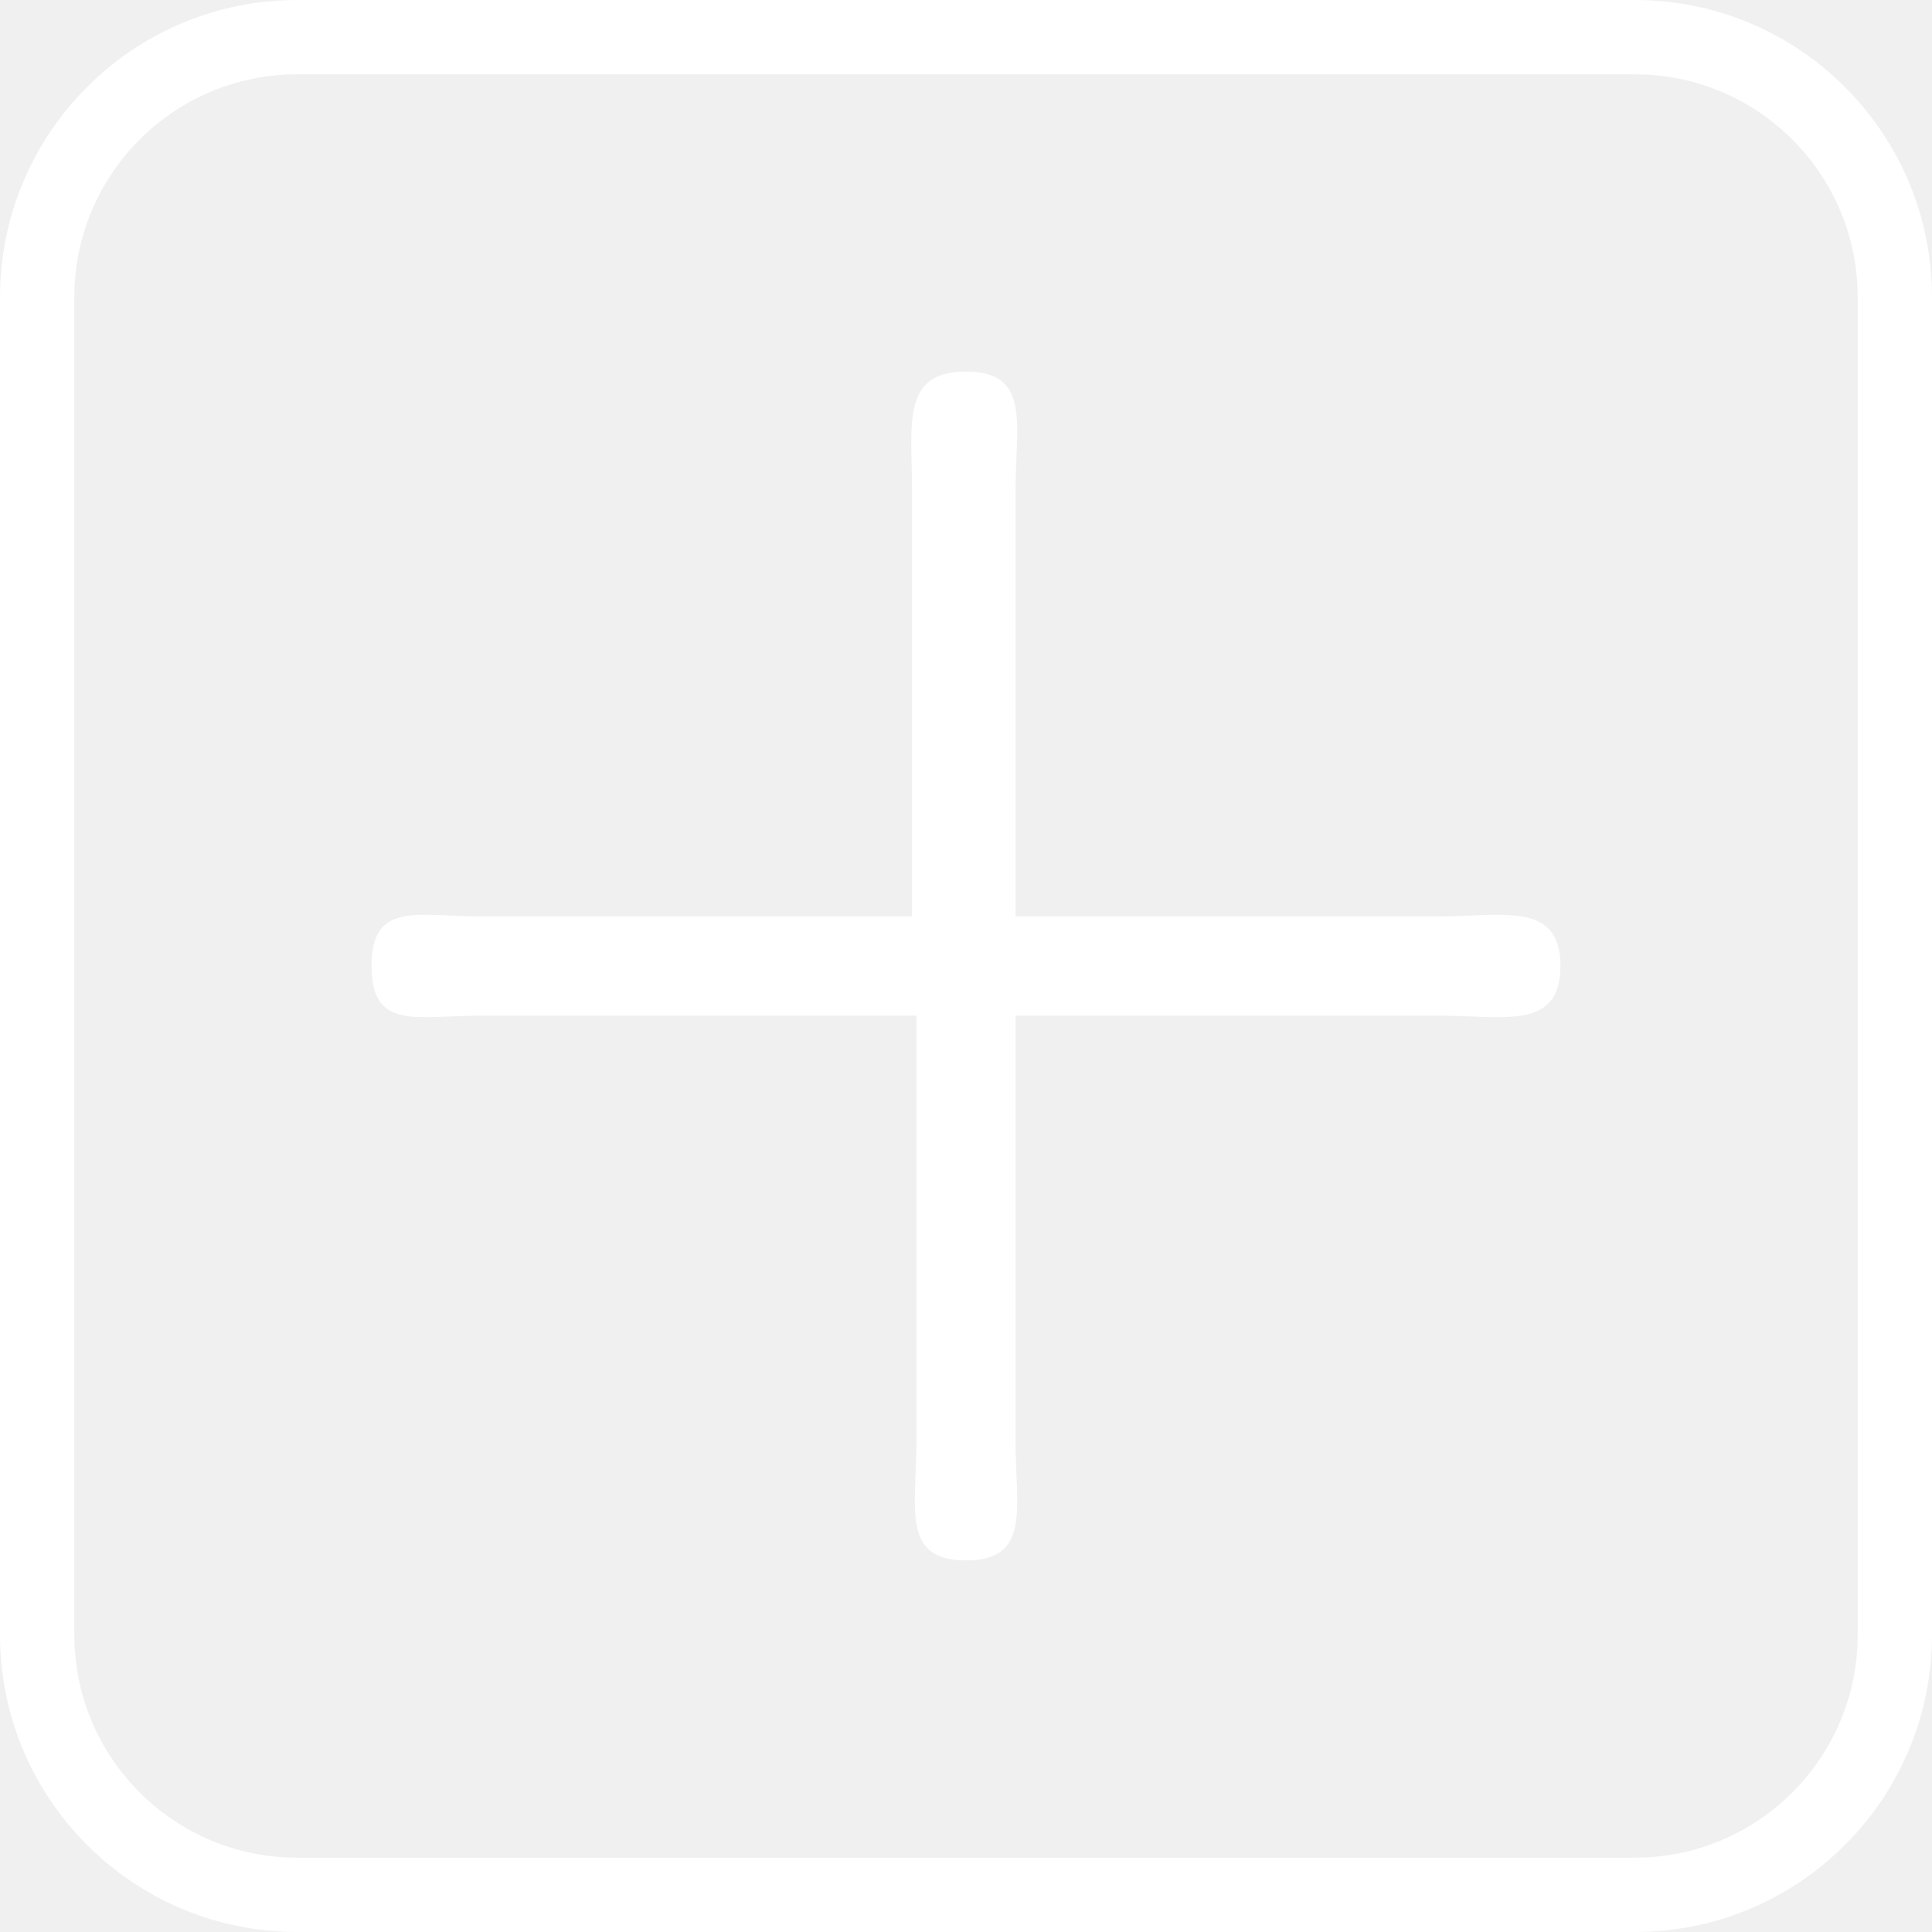
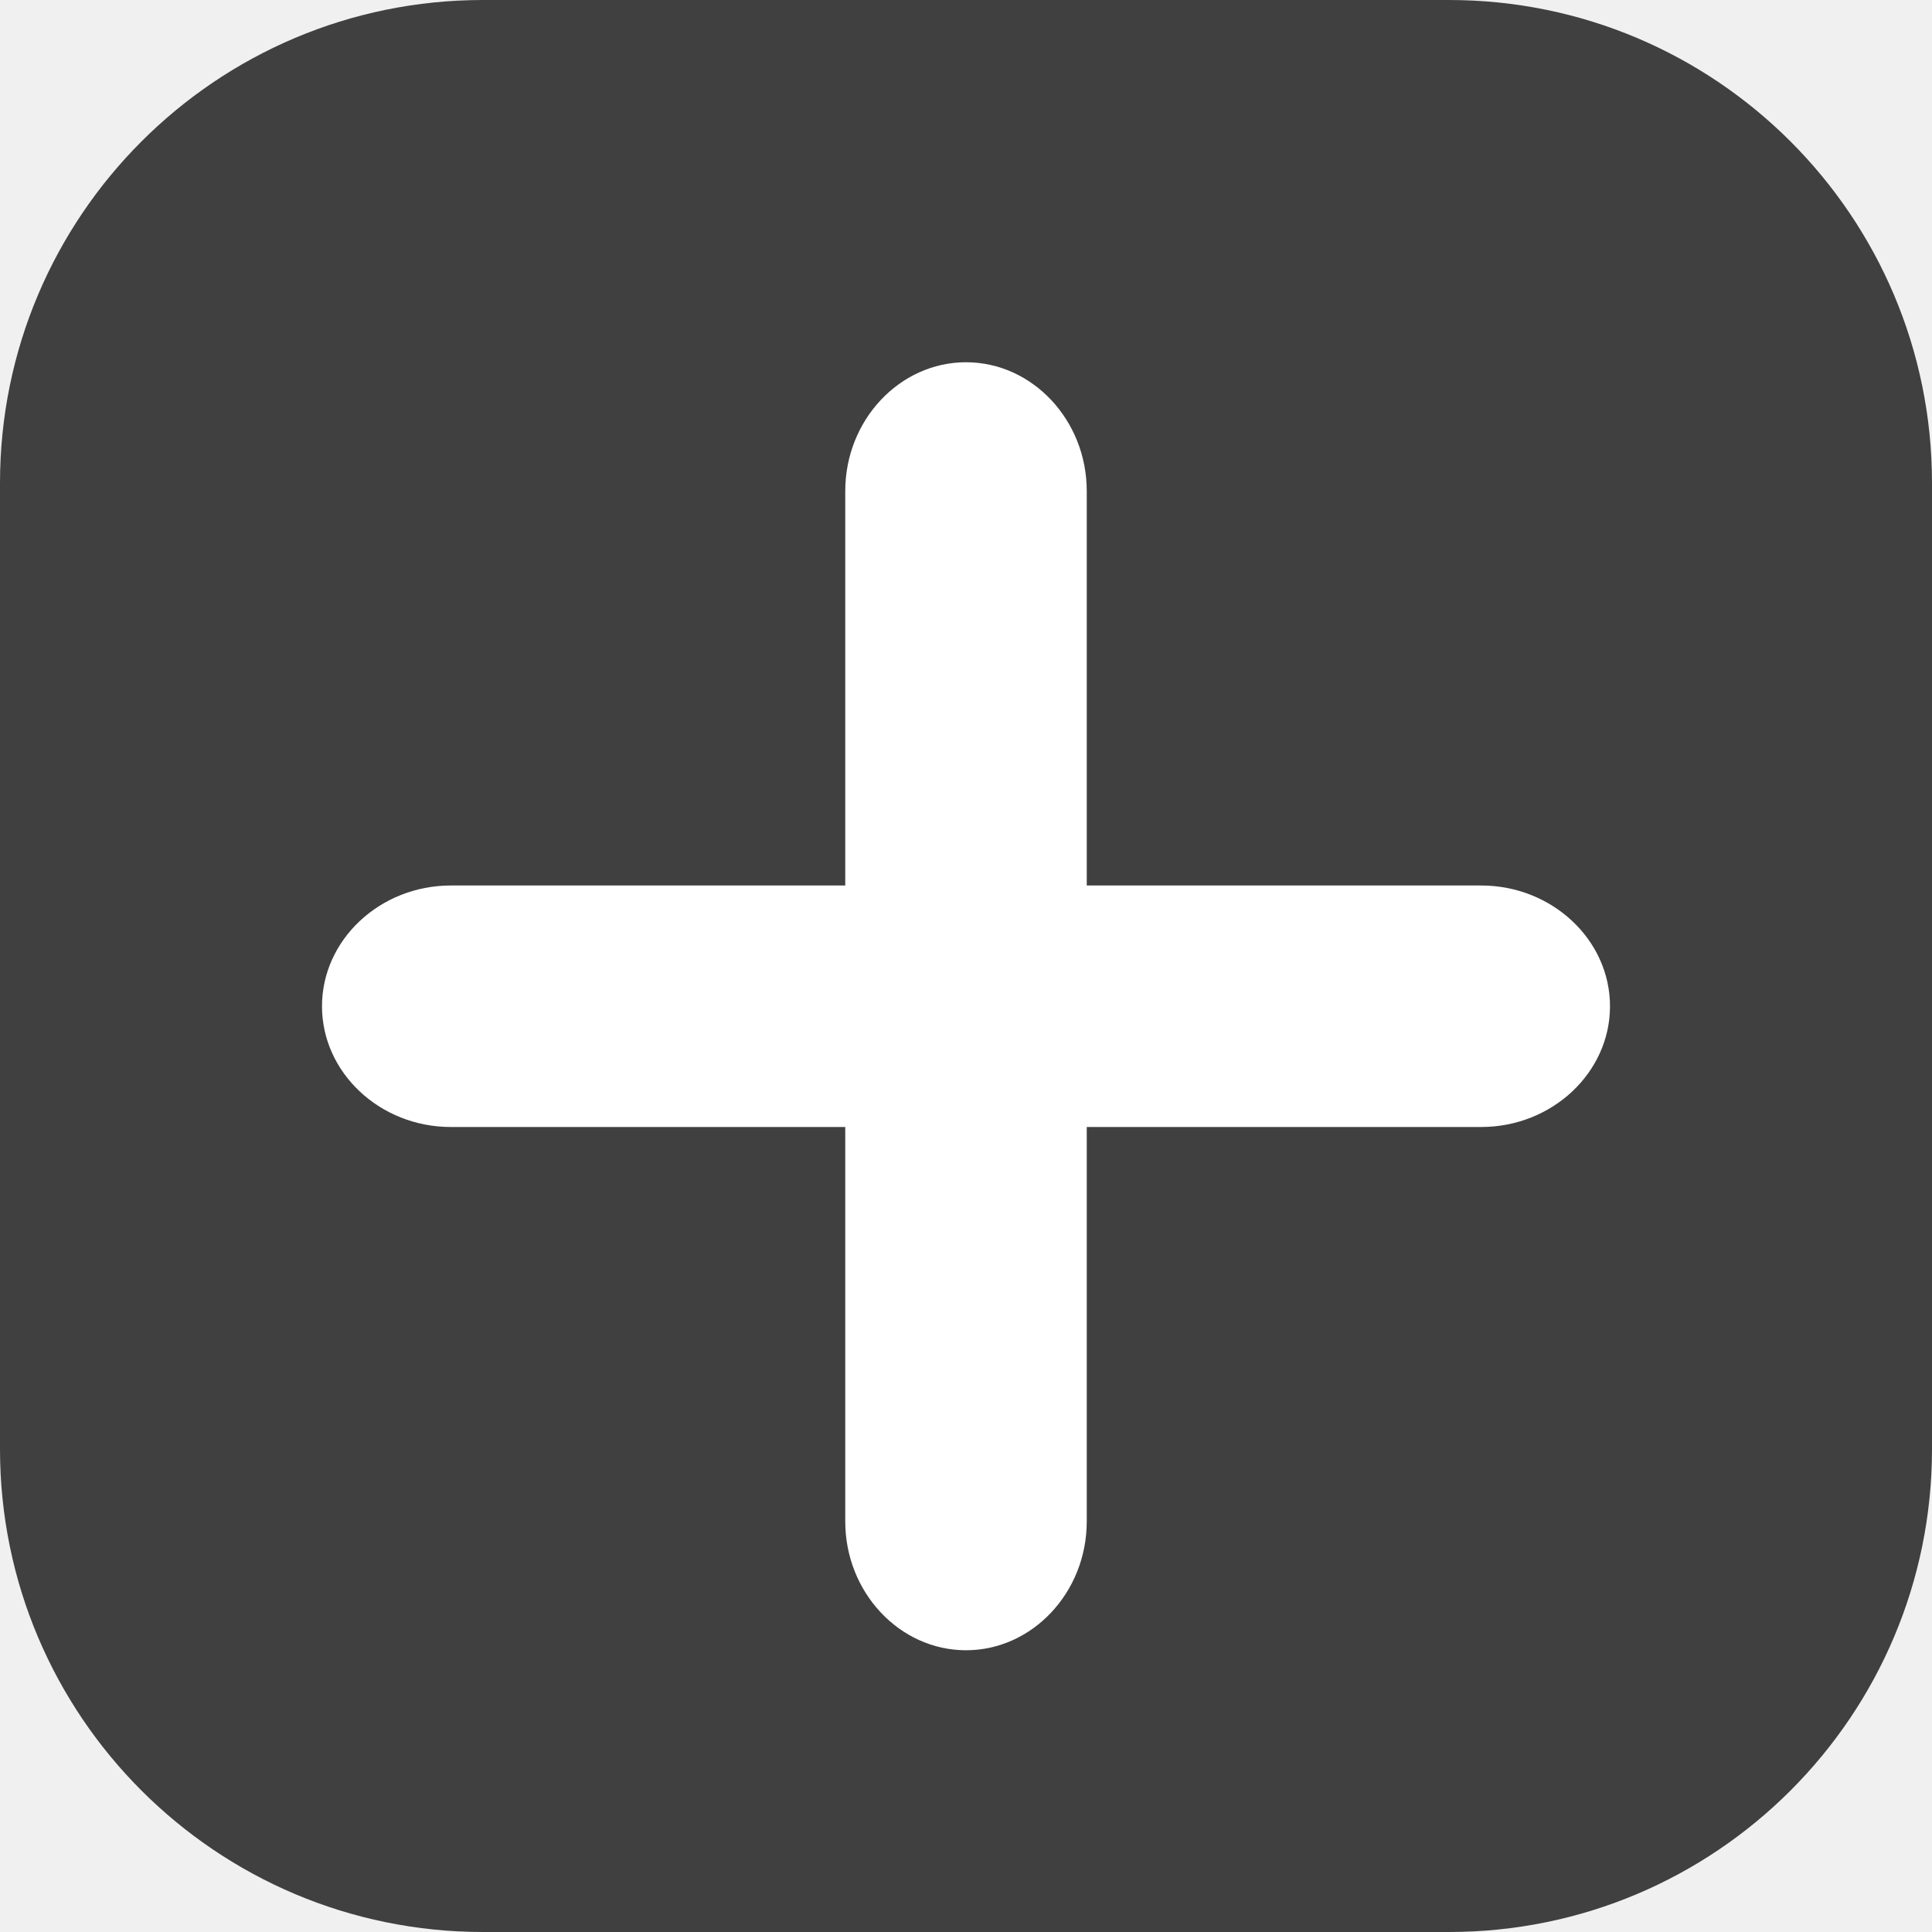
- <svg xmlns="http://www.w3.org/2000/svg" width="78" height="78" viewBox="0 0 78 78" fill="none">
-   <rect x="1.5" y="1.5" width="75" height="75" rx="10.5" stroke="white" stroke-width="3" />
-   <path d="M36.823 19.8C36.823 17.16 36.36 15 39 15C41.64 15 41 17.16 41 19.8V37H58C60.64 37 63 36.36 63 39C63 41.64 60.64 41 58 41H41V58.2C41 60.84 41.64 63 39 63C36.36 63 37 60.84 37 58.2V41H19.5C16.86 41 15 41.64 15 39C15 36.36 16.86 37 19.5 37H36.823V19.8Z" fill="white" />
+ <svg xmlns="http://www.w3.org/2000/svg" width="24" height="24" viewBox="0 0 24 24" fill="none">
+   <rect width="24" height="24" rx="6" fill="#404040" />
+   <path d="M18.4 11C19.28 11 20 11.675 20 12.5C20 13.325 19.28 14 18.4 14L5.6 14C4.72 14 4 13.325 4 12.5C4 11.675 4.72 11 5.6 11L18.4 11Z" fill="white" />
+   <path d="M13.5 18.9C13.5 19.78 12.825 20.5 12 20.5C11.175 20.5 10.5 19.78 10.5 18.9L10.5 6.1C10.5 5.22 11.175 4.5 12 4.5C12.825 4.5 13.5 5.22 13.5 6.1L13.5 18.9Z" fill="white" />
</svg>
